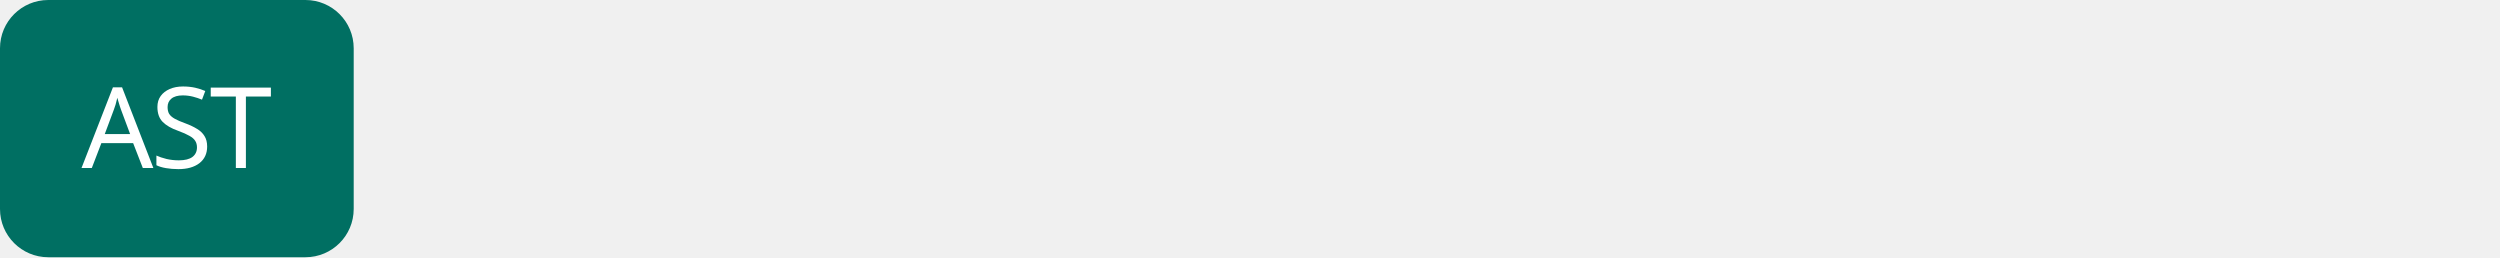
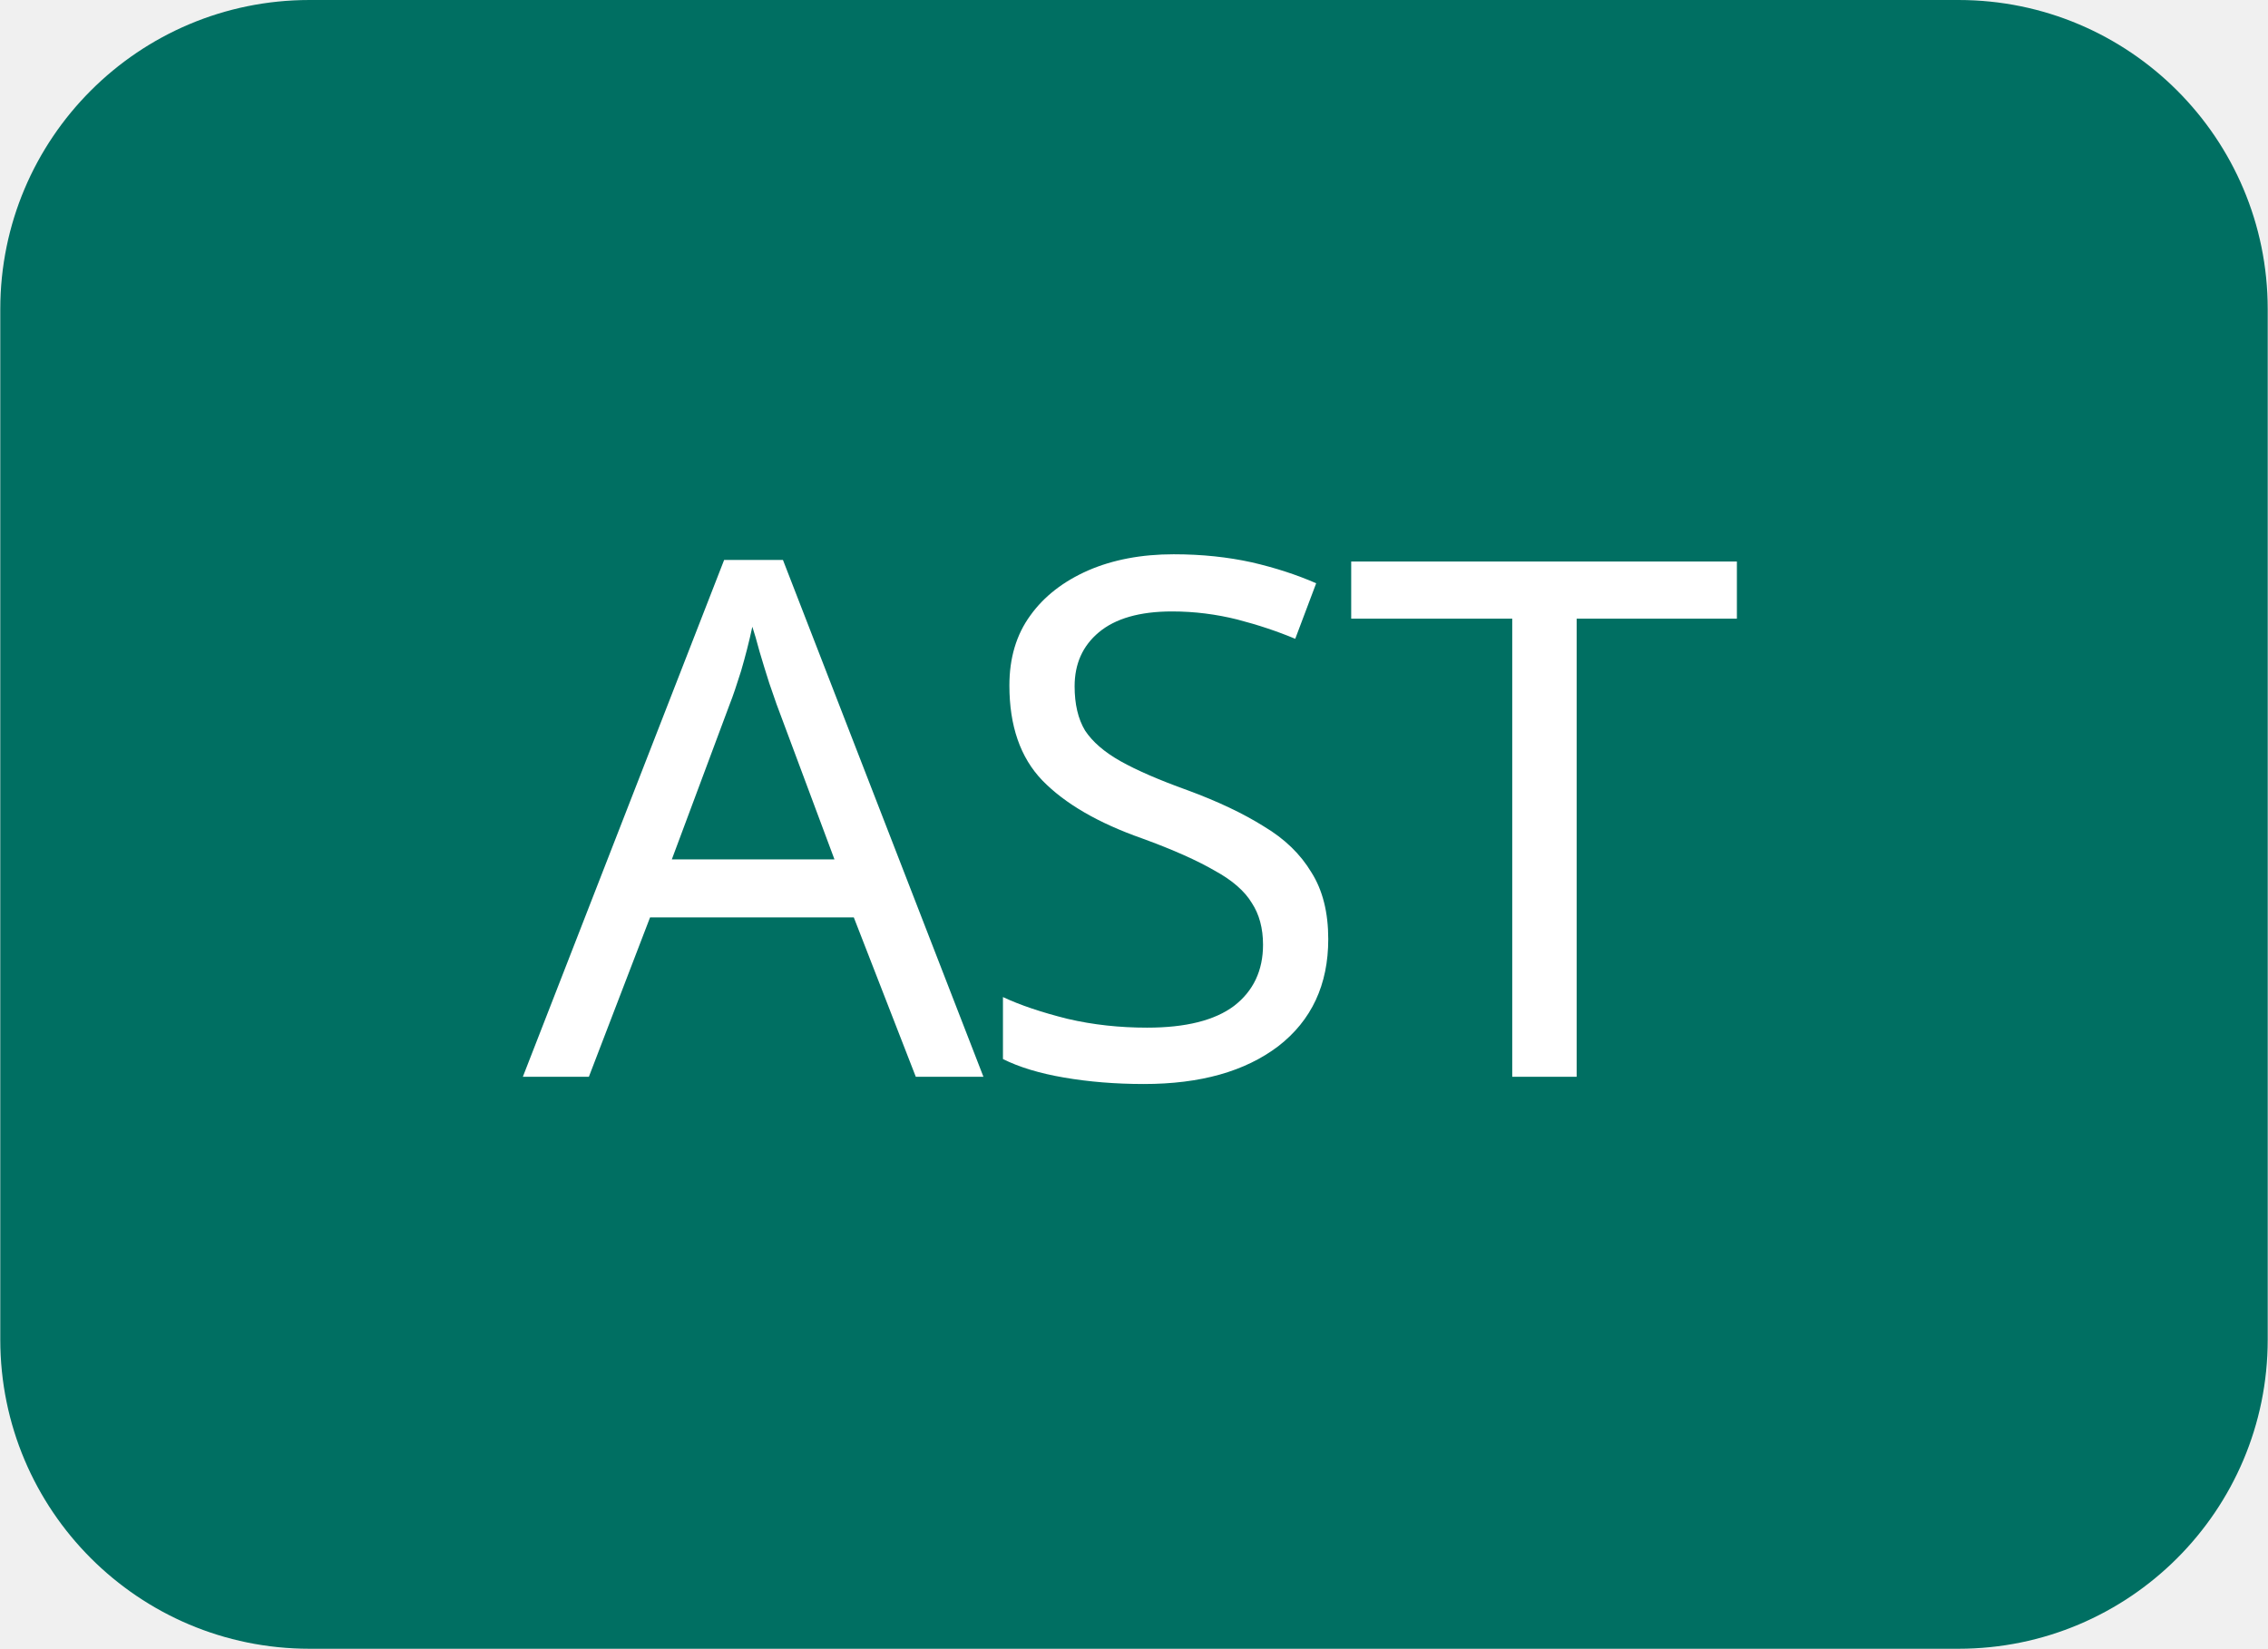
- <svg xmlns="http://www.w3.org/2000/svg" data-stacking-context="true" aria-owns="root" width="311" height="32" viewBox="32 32 311 32">
+ <svg xmlns="http://www.w3.org/2000/svg" data-stacking-context="true" aria-owns="root" width="44" height="31.992" viewBox="32 32 44 32">
  <style />
  <g data-stacking-layer="rootBackgroundAndBorders" />
  <g data-stacking-layer="childStackingContextsWithNegativeStackLevels" />
  <g data-stacking-layer="inFlowNonInlineNonPositionedDescendants" />
  <g data-stacking-layer="nonPositionedFloats" />
  <g data-stacking-layer="inFlowInlineLevelNonPositionedDescendants" />
  <g data-stacking-layer="childStackingContextsWithStackLevelZeroAndPositionedDescendantsWithStackLevelZero" />
  <g data-stacking-layer="childStackingContextsWithPositiveStackLevels" />
  <g data-tag="div" id="root" data-z-index="auto" data-stacking-context="true" aria-owns="z-201">
    <g data-stacking-layer="childStackingContextsWithPositiveStackLevels">
      <g data-tag="div" id="z-201" class="z-20 flex h-8 w-11 items-center justify-center rounded-md text-center font-medium tracking-tight text-black select-none text-sm" data-z-index="20" data-stacking-context="true" aria-owns="span1 sr-only1">
        <g data-stacking-layer="rootBackgroundAndBorders">
          <rect width="44" height="32" x="32" y="32" fill="rgb(0, 111, 98)" rx="6" ry="6" />
        </g>
        <g data-tag="span" id="span1" data-z-index="auto" data-stacking-context="true" aria-hidden="true">
          <text color="rgb(255, 255, 255)" dominant-baseline="text-after-edge" font-family="system-ui, sans-serif" font-size="14px" font-size-adjust="none" font-stretch="100%" font-style="normal" font-variant="normal" font-weight="500" direction="ltr" letter-spacing="-0.35px" text-decoration="none" text-anchor="start" text-rendering="auto" unicode-bidi="normal" word-spacing="0px" writing-mode="horizontal-tb" user-select="none" fill="rgb(255, 255, 255)">
            <tspan xml:space="preserve" x="42.141" y="57" textLength="23.703" lengthAdjust="spacingAndGlyphs">AST</tspan>
          </text>
        </g>
        <g data-tag="span" id="sr-only1" class="sr-only" data-z-index="auto" data-stacking-context="true" mask="url(#mask-for-sr-only11)">
          <mask id="mask-for-sr-only11">
            <rect width="1" height="1" x="53.5" y="47.5" fill="#ffffff" />
          </mask>
          <text color="rgb(255, 255, 255)" dominant-baseline="text-after-edge" font-family="system-ui, sans-serif" font-size="14px" font-size-adjust="none" font-stretch="100%" font-style="normal" font-variant="normal" font-weight="500" direction="ltr" letter-spacing="-0.35px" text-decoration="none" text-anchor="start" text-rendering="auto" unicode-bidi="normal" word-spacing="0px" writing-mode="horizontal-tb" user-select="none" fill="rgb(255, 255, 255)">
            <tspan xml:space="preserve" x="53.5" y="66.5" textLength="79.312" lengthAdjust="spacingAndGlyphs">Aston Martin</tspan>
          </text>
        </g>
      </g>
    </g>
  </g>
</svg>
